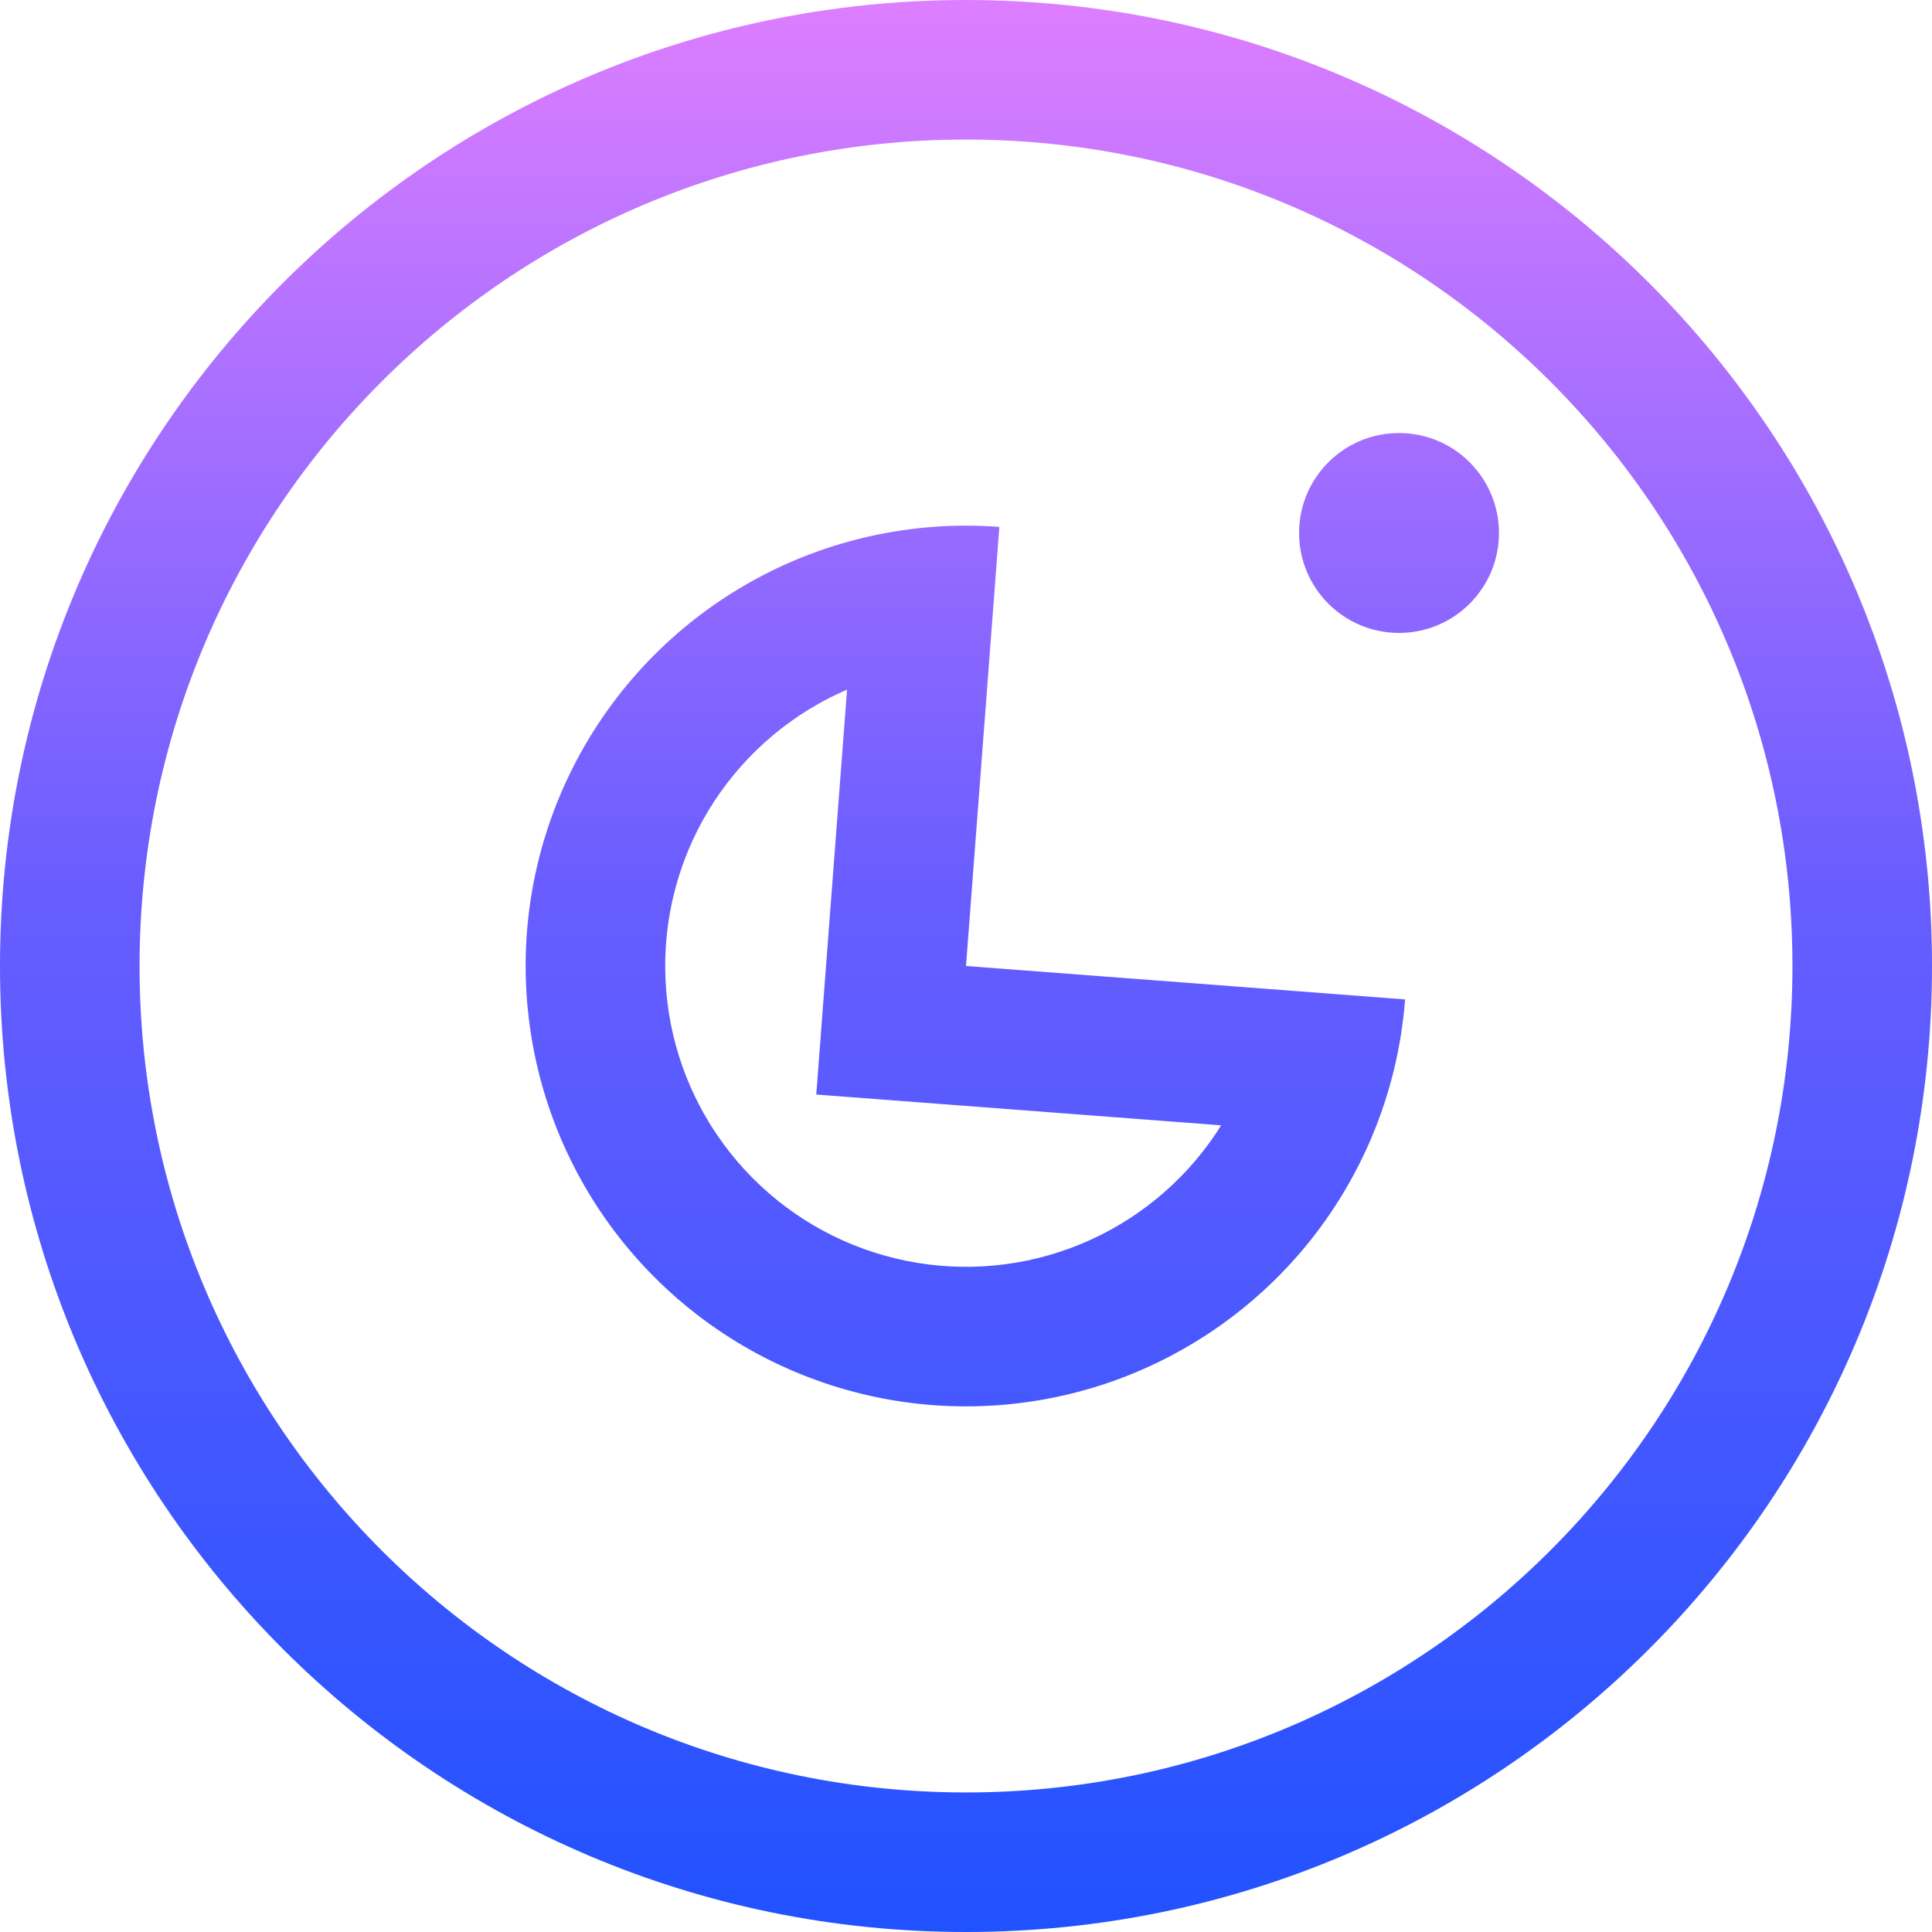
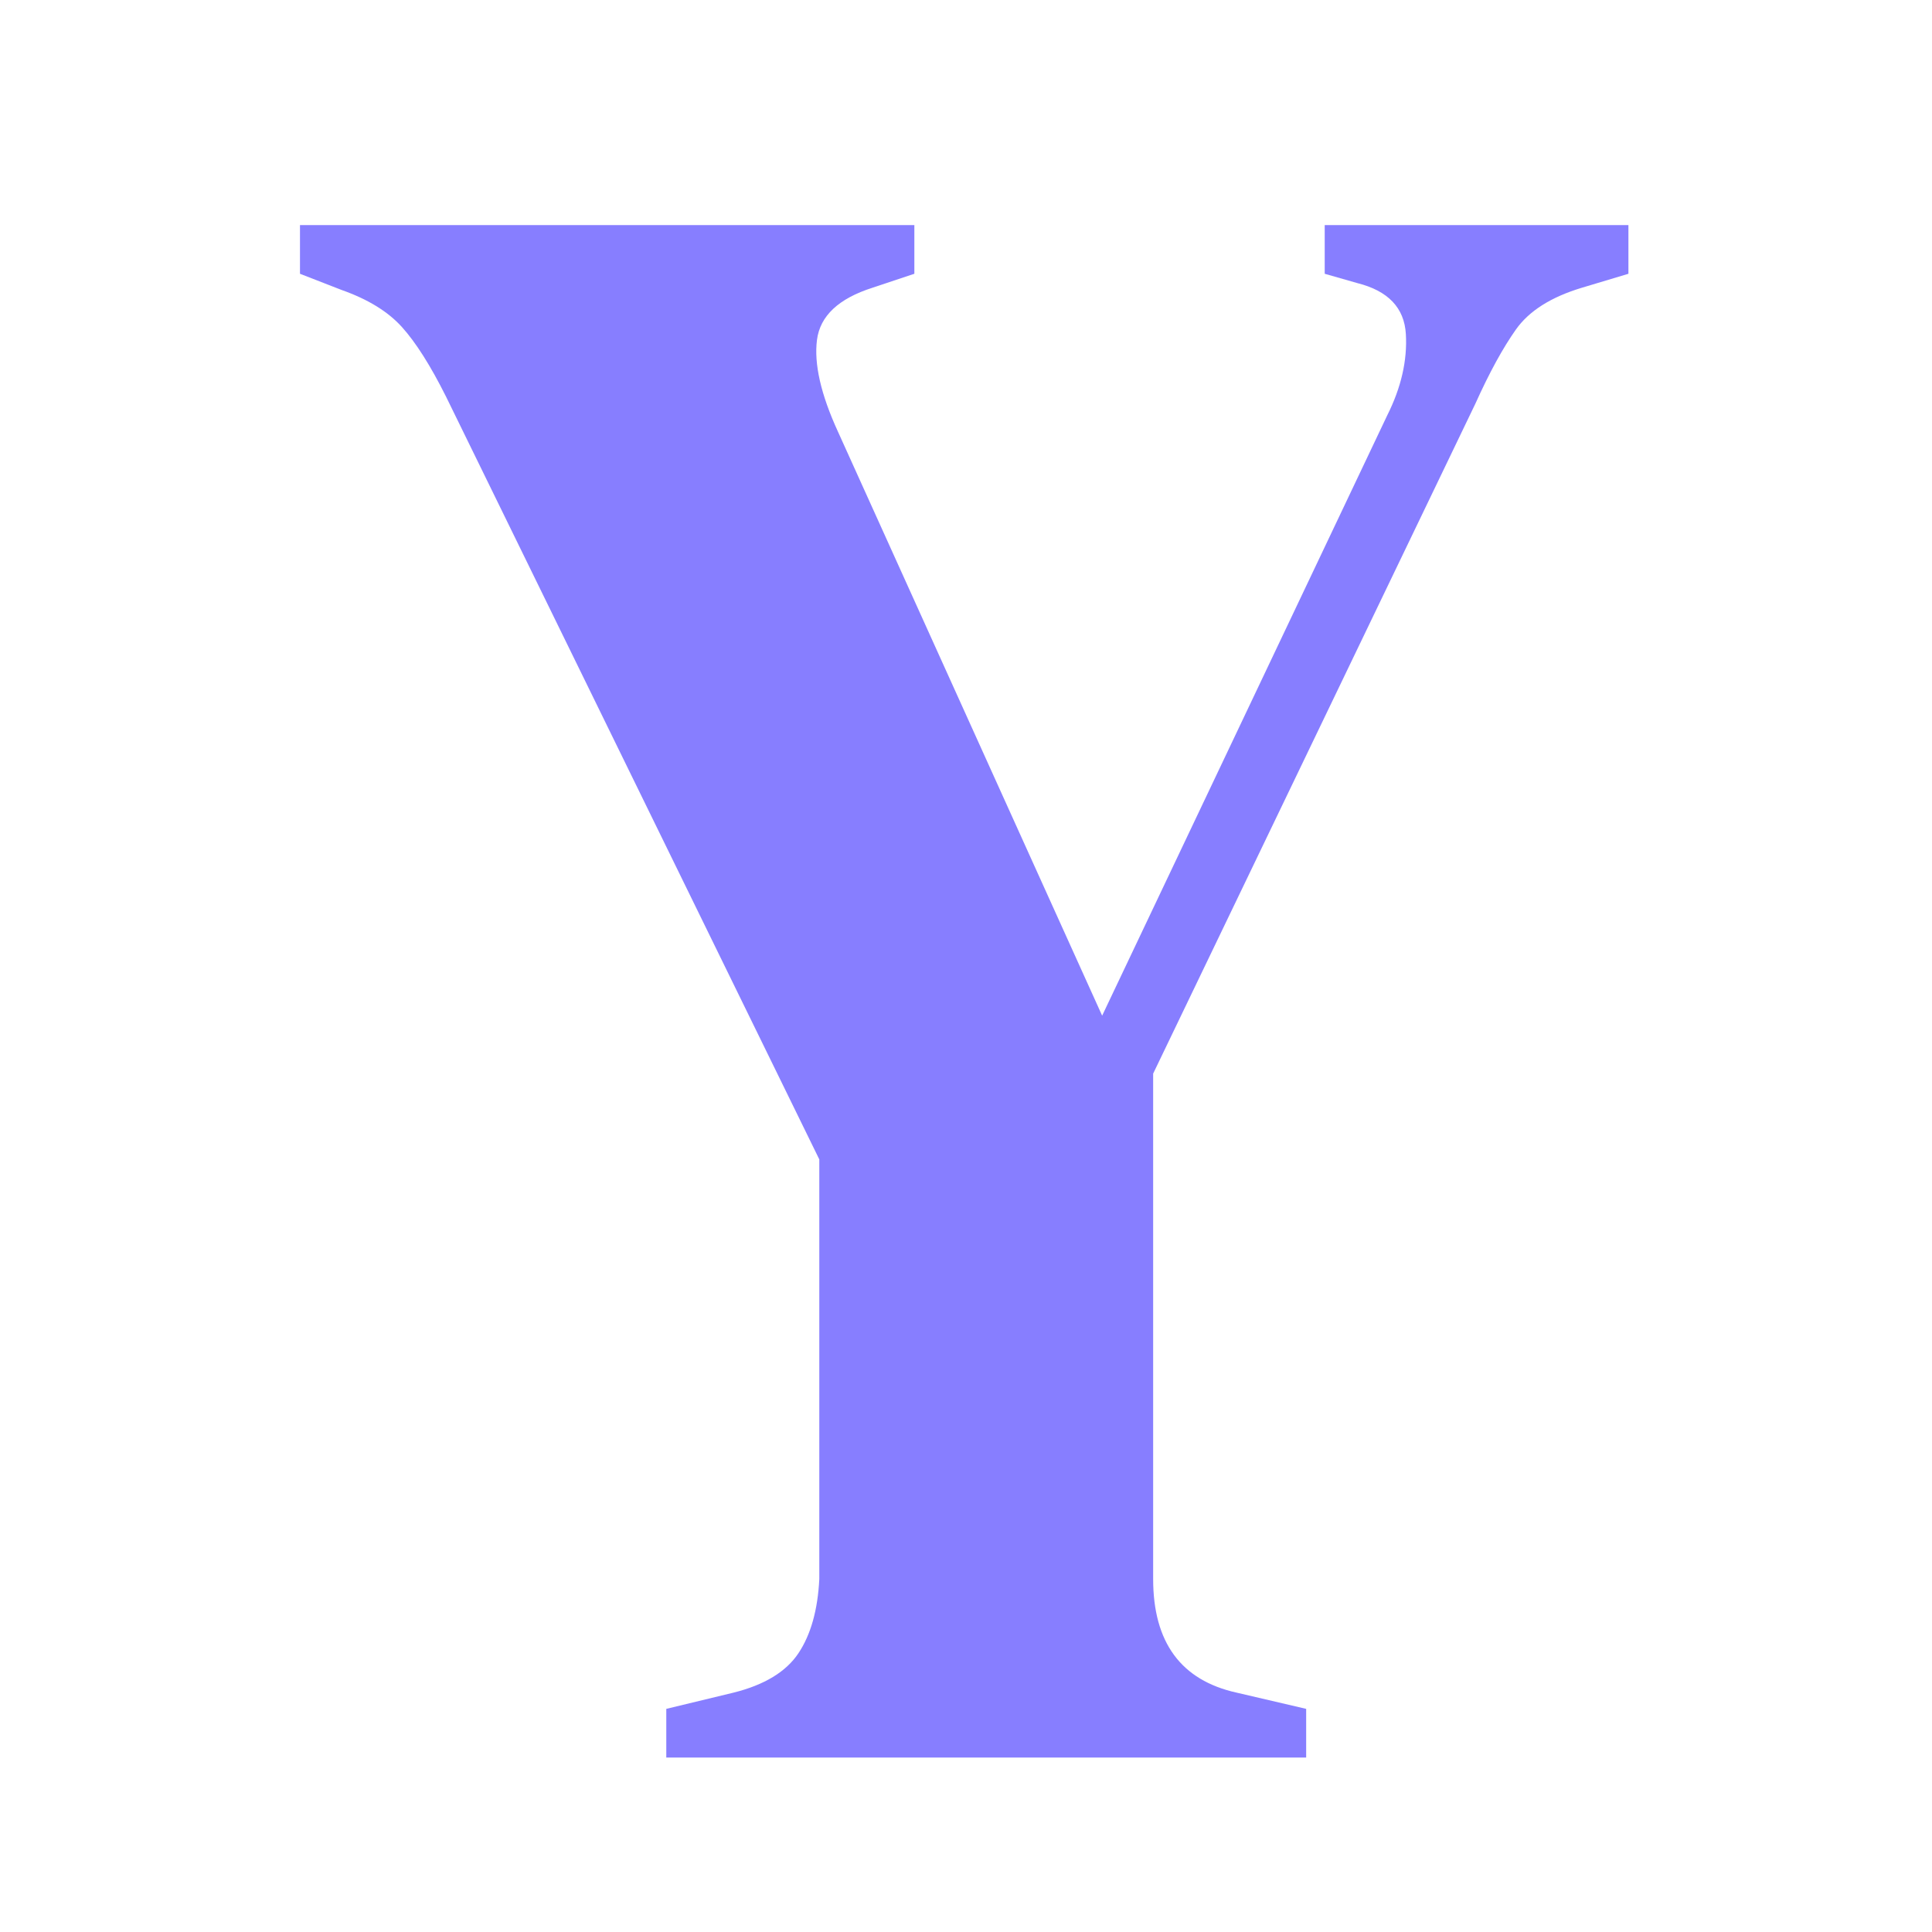
- <svg xmlns="http://www.w3.org/2000/svg" width="30" height="30" viewBox="0 0 30 30" fill="none">
-   <path fill-rule="evenodd" clip-rule="evenodd" d="M27.833 15C27.833 22.088 22.088 27.833 15 27.833C7.912 27.833 2.167 22.088 2.167 15C2.167 7.912 7.912 2.167 15 2.167C22.088 2.167 27.833 7.912 27.833 15ZM30 15C30 23.284 23.284 30 15 30C6.716 30 0 23.284 0 15C0 6.716 6.716 0 15 0C23.284 0 30 6.716 30 15ZM23.276 8.276C23.276 9.133 22.581 9.828 21.724 9.828C20.867 9.828 20.172 9.133 20.172 8.276C20.172 7.419 20.867 6.724 21.724 6.724C22.581 6.724 23.276 7.419 23.276 8.276ZM15.164 12.84L15.354 10.342L15.518 8.182C14.78 8.126 14.042 8.19 13.331 8.369C12.744 8.517 12.176 8.742 11.643 9.043C10.465 9.707 9.51 10.705 8.899 11.912C8.288 13.118 8.049 14.479 8.212 15.821C8.374 17.164 8.931 18.428 9.812 19.454C10.693 20.48 11.858 21.222 13.161 21.586C14.464 21.95 15.845 21.919 17.13 21.498C18.415 21.076 19.546 20.283 20.381 19.219C20.758 18.738 21.067 18.21 21.302 17.652C21.586 16.977 21.762 16.258 21.818 15.52L21.818 15.519L19.658 15.354L17.16 15.164L15 15L15.164 12.84ZM18.962 17.474L14.835 17.16L12.675 16.996L12.839 14.836L13.153 10.709C13.001 10.775 12.852 10.848 12.707 10.93C11.902 11.384 11.25 12.066 10.832 12.89C10.415 13.714 10.252 14.644 10.363 15.561C10.473 16.478 10.854 17.342 11.456 18.043C12.058 18.744 12.854 19.251 13.744 19.499C14.633 19.747 15.577 19.727 16.455 19.439C17.333 19.151 18.106 18.609 18.676 17.882C18.779 17.751 18.874 17.615 18.962 17.474Z" fill="url(#paint0_linear_883_4378)" />
-   <defs>
-     <linearGradient id="paint0_linear_883_4378" x1="15" y1="0" x2="15" y2="30" gradientUnits="userSpaceOnUse">
-       <stop stop-color="#DD7EFF" />
-       <stop offset="0.461" stop-color="#685DFF" />
-       <stop offset="1" stop-color="#2152FF" />
-     </linearGradient>
-   </defs>
+ <svg xmlns="http://www.w3.org/2000/svg" viewBox="0 0 500 500">
+   <path d="M 306.746 190.745 L 306.746 178.145 L 324.146 173.945 Q 336.146 170.945 340.946 163.745 Q 345.746 156.545 346.346 144.545 L 346.346 35.945 L 249.746 -161.455 Q 243.746 -173.455 238.346 -179.455 Q 232.946 -185.455 222.746 -189.055 L 211.946 -193.255 L 211.946 -205.855 L 370.946 -205.855 L 370.946 -193.255 L 360.146 -189.655 Q 346.946 -185.455 345.746 -176.155 Q 344.546 -166.855 351.146 -152.455 L 419.546 -1.255 L 493.346 -156.655 Q 498.746 -167.455 498.146 -177.655 Q 497.546 -187.855 485.546 -190.855 L 477.146 -193.255 L 477.146 -205.855 L 555.746 -205.855 L 555.746 -193.255 L 543.746 -189.655 Q 531.746 -186.055 526.646 -178.855 Q 521.546 -171.655 516.146 -159.655 L 432.746 13.745 L 432.746 144.545 Q 432.746 169.145 454.346 173.945 L 472.346 178.145 L 472.346 190.745 Z" transform="matrix(1, 0, 0, 1, -134.3115, 264.1084)" style="fill: rgb(135, 126, 255);" />
+   <path style="fill: rgb(51, 51, 51);" />
</svg>
